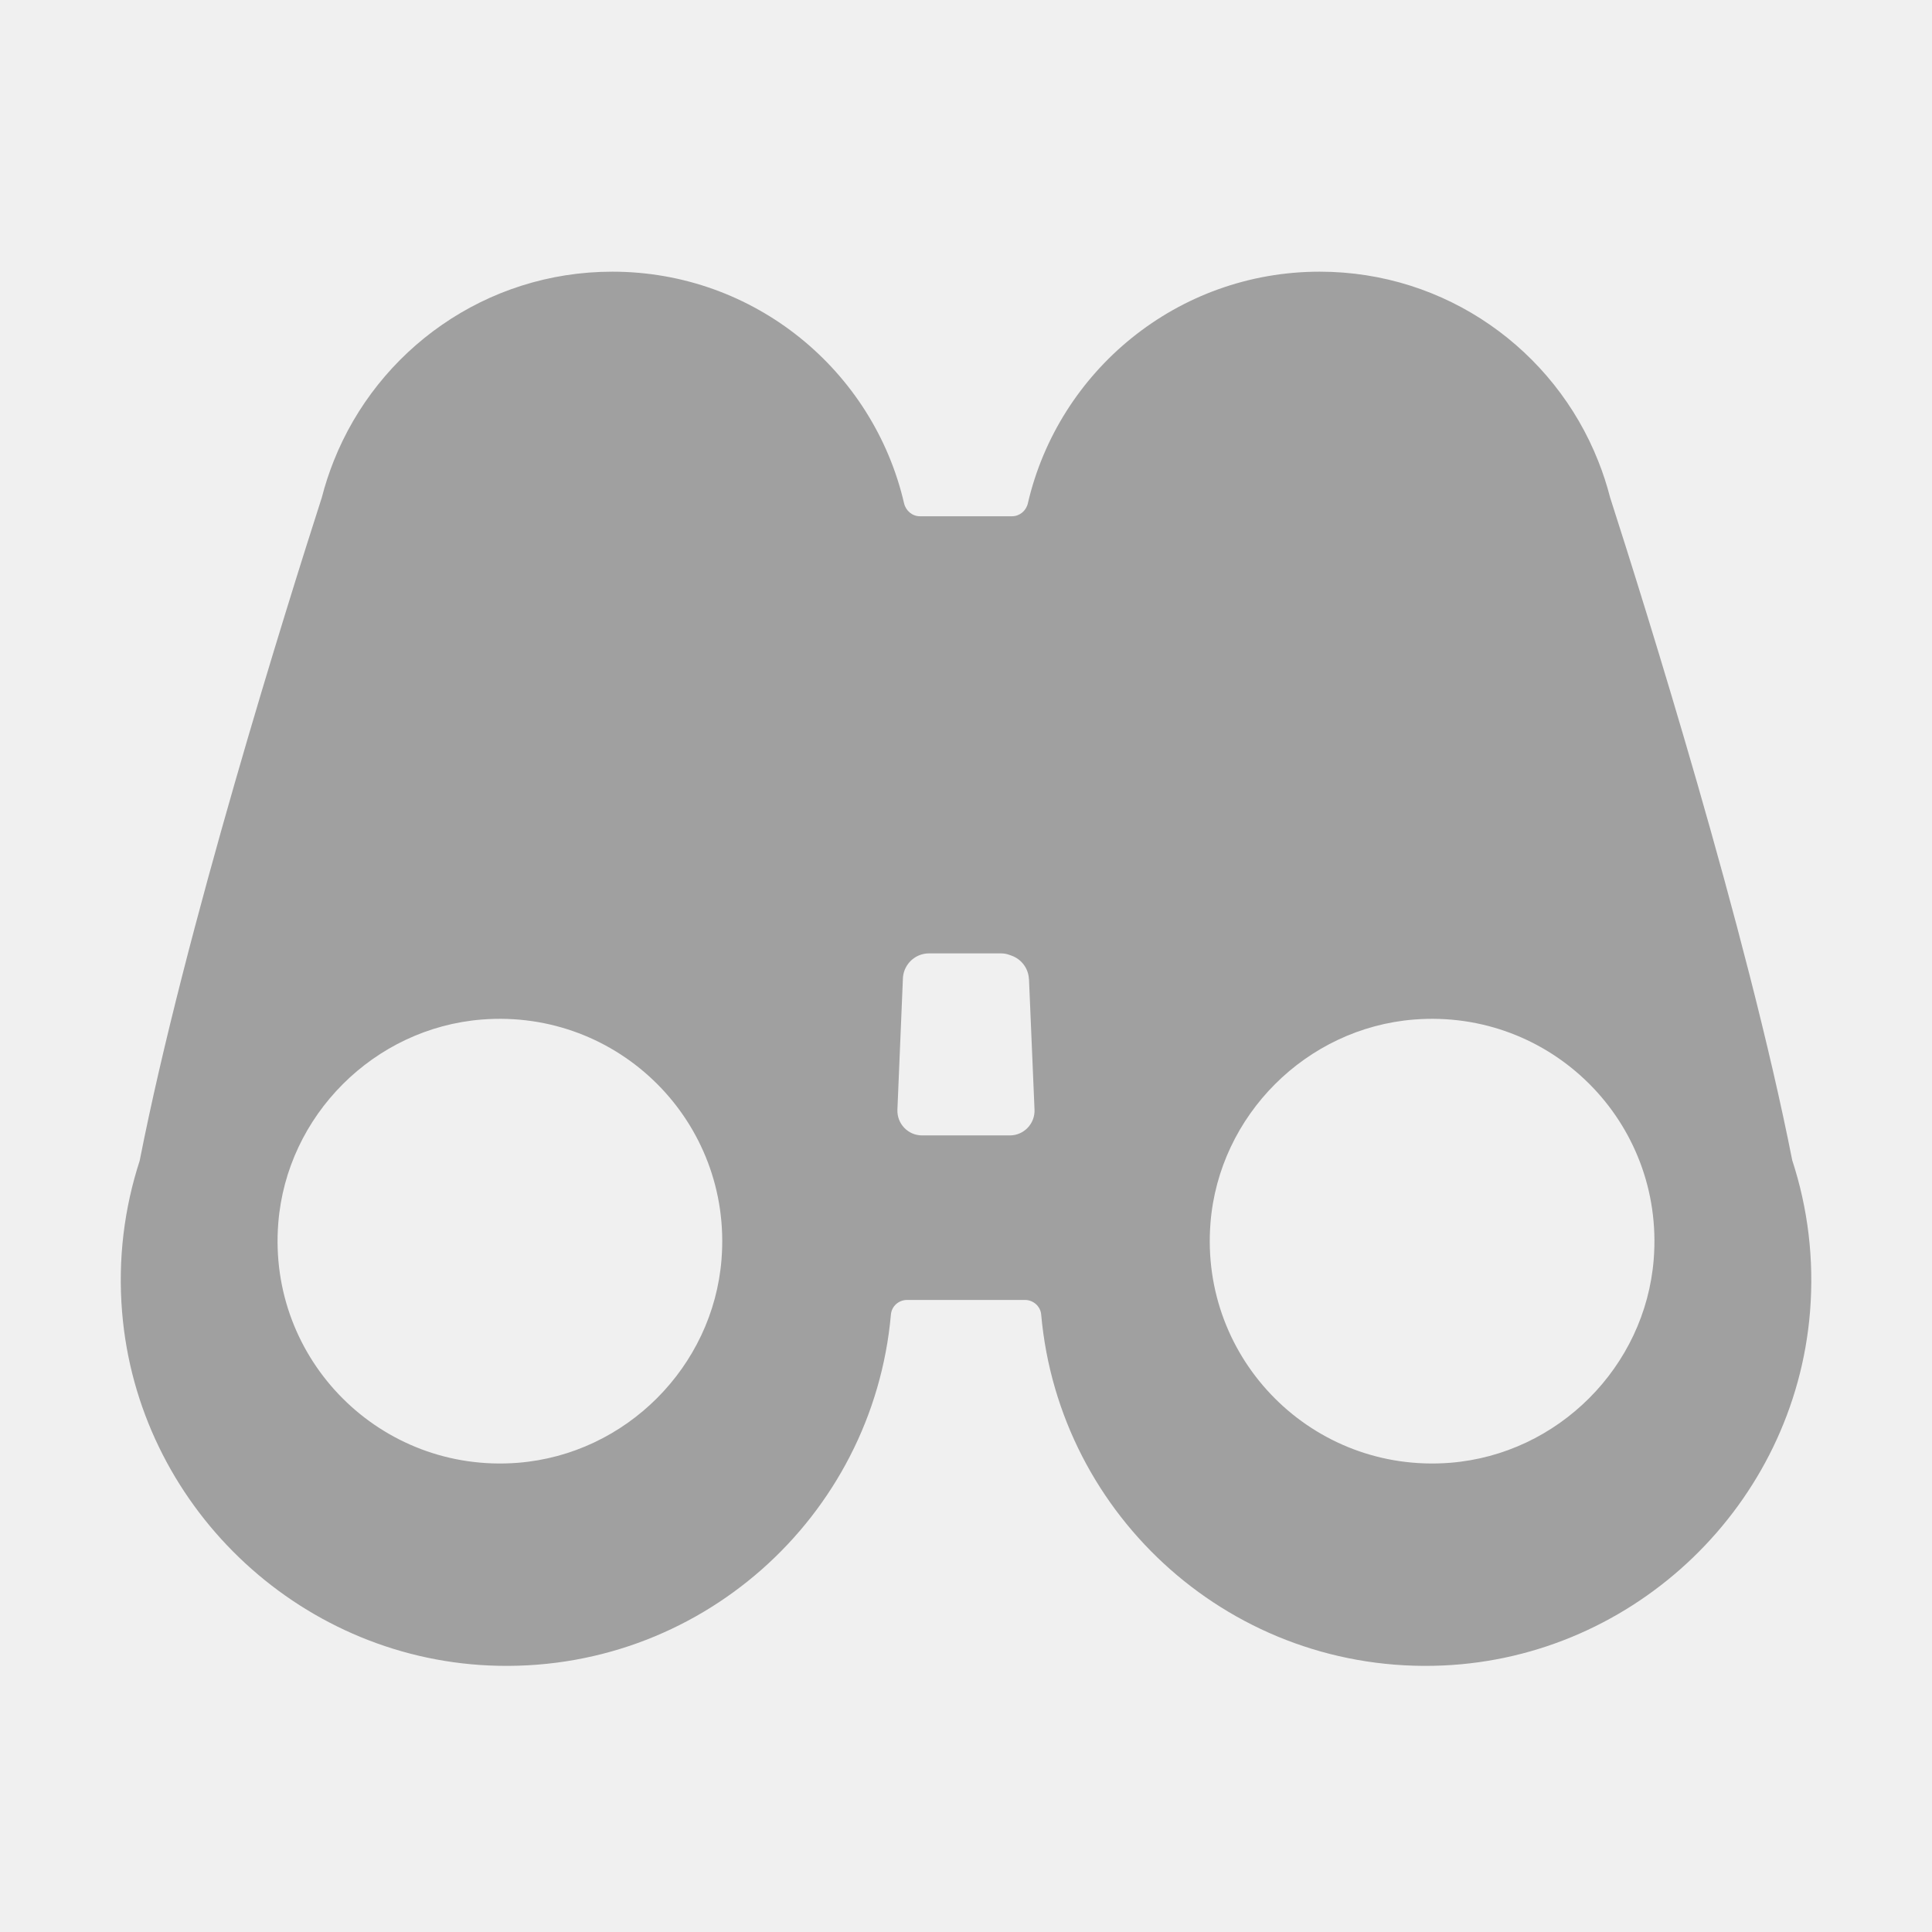
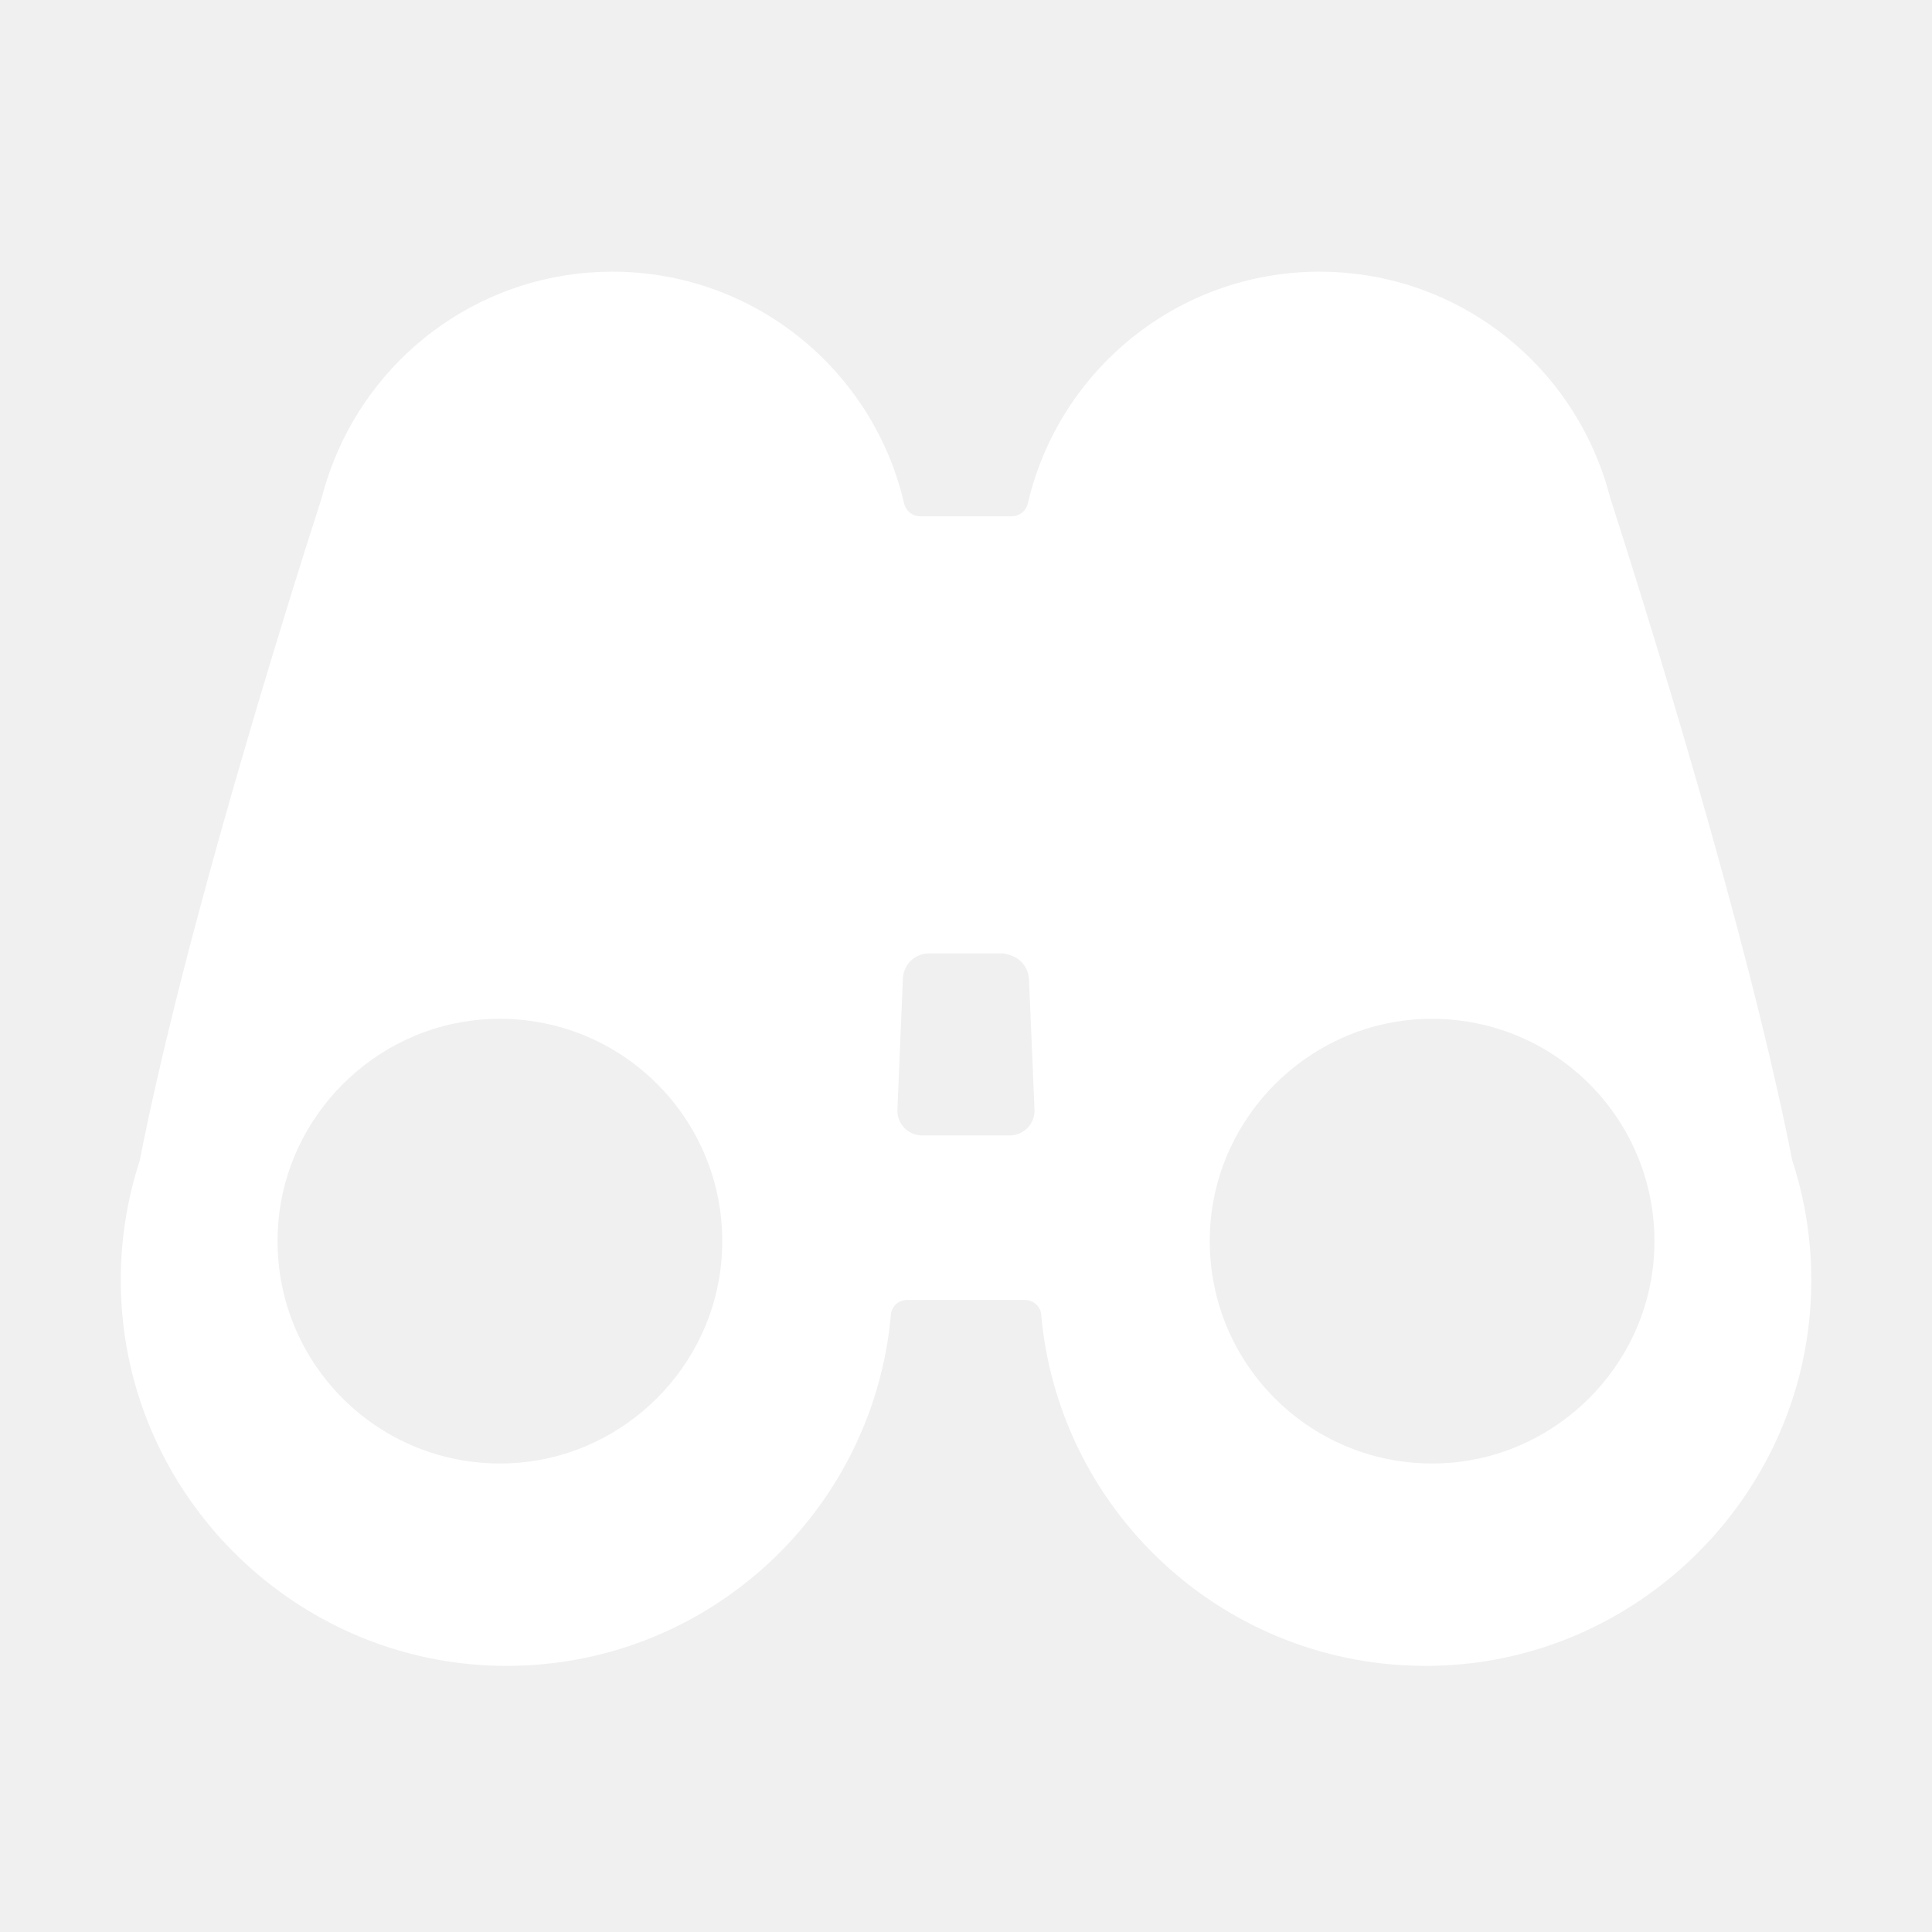
<svg xmlns="http://www.w3.org/2000/svg" width="58" height="58" viewBox="0 0 58 58" fill="none">
-   <path d="M53.807 34.847C52.446 27.936 49.382 18.182 48.337 14.936C48.24 14.56 48.122 14.195 47.979 13.839C46.662 10.511 43.415 8.156 39.618 8.156C35.351 8.156 31.781 11.126 30.857 15.111C30.805 15.336 30.61 15.499 30.378 15.499H27.62C27.388 15.499 27.195 15.336 27.141 15.111C26.219 11.126 22.649 8.156 18.382 8.156C14.585 8.156 11.339 10.511 10.019 13.839C9.878 14.195 9.757 14.56 9.661 14.936C8.616 18.182 5.552 27.936 4.193 34.847C3.734 36.26 3.534 37.789 3.665 39.383C4.134 45.152 8.895 49.74 14.679 49.999C20.964 50.279 26.207 45.547 26.746 39.462C26.768 39.213 26.98 39.025 27.232 39.025H30.77C31.02 39.025 31.235 39.215 31.257 39.462C31.796 45.547 37.038 50.279 43.324 49.999C49.108 49.742 53.869 45.154 54.338 39.383C54.467 37.789 54.269 36.26 53.809 34.847H53.807ZM15.549 43.914C11.435 44.238 8.03 40.833 8.354 36.72C8.608 33.486 11.23 30.864 14.466 30.607C18.58 30.284 21.985 33.688 21.661 37.802C21.407 41.036 18.785 43.657 15.549 43.914V43.914ZM30.891 29.394L31.057 33.313C31.074 33.733 30.738 34.086 30.316 34.086H27.682C27.259 34.086 26.924 33.735 26.941 33.313L27.106 29.372C27.119 29.066 27.311 28.794 27.596 28.678C27.689 28.641 27.788 28.621 27.89 28.621H30.044C30.135 28.621 30.224 28.636 30.308 28.668L30.37 28.69C30.669 28.799 30.874 29.075 30.889 29.394H30.891ZM43.534 43.914C39.42 44.238 36.016 40.833 36.339 36.72C36.594 33.486 39.215 30.864 42.452 30.607C46.565 30.284 49.97 33.688 49.646 37.802C49.392 41.036 46.77 43.657 43.534 43.914Z" fill="#A0A0A0" />
+   <path class="synergie_logo" d="M53.807 34.847C52.446 27.936 49.382 18.182 48.337 14.936C48.24 14.56 48.122 14.195 47.979 13.839C46.662 10.511 43.415 8.156 39.618 8.156C35.351 8.156 31.781 11.126 30.857 15.111C30.805 15.336 30.61 15.499 30.378 15.499H27.62C27.388 15.499 27.195 15.336 27.141 15.111C26.219 11.126 22.649 8.156 18.382 8.156C14.585 8.156 11.339 10.511 10.019 13.839C9.878 14.195 9.757 14.56 9.661 14.936C8.616 18.182 5.552 27.936 4.193 34.847C3.734 36.26 3.534 37.789 3.665 39.383C4.134 45.152 8.895 49.74 14.679 49.999C20.964 50.279 26.207 45.547 26.746 39.462C26.768 39.213 26.98 39.025 27.232 39.025H30.77C31.02 39.025 31.235 39.215 31.257 39.462C31.796 45.547 37.038 50.279 43.324 49.999C49.108 49.742 53.869 45.154 54.338 39.383C54.467 37.789 54.269 36.26 53.809 34.847H53.807ZM15.549 43.914C11.435 44.238 8.03 40.833 8.354 36.72C8.608 33.486 11.23 30.864 14.466 30.607C18.58 30.284 21.985 33.688 21.661 37.802C21.407 41.036 18.785 43.657 15.549 43.914V43.914ZM30.891 29.394L31.057 33.313C31.074 33.733 30.738 34.086 30.316 34.086H27.682C27.259 34.086 26.924 33.735 26.941 33.313L27.106 29.372C27.119 29.066 27.311 28.794 27.596 28.678C27.689 28.641 27.788 28.621 27.89 28.621H30.044C30.135 28.621 30.224 28.636 30.308 28.668L30.37 28.69C30.669 28.799 30.874 29.075 30.889 29.394H30.891ZM43.534 43.914C39.42 44.238 36.016 40.833 36.339 36.72C36.594 33.486 39.215 30.864 42.452 30.607C46.565 30.284 49.97 33.688 49.646 37.802C49.392 41.036 46.77 43.657 43.534 43.914Z" fill="#fff" />
</svg>
